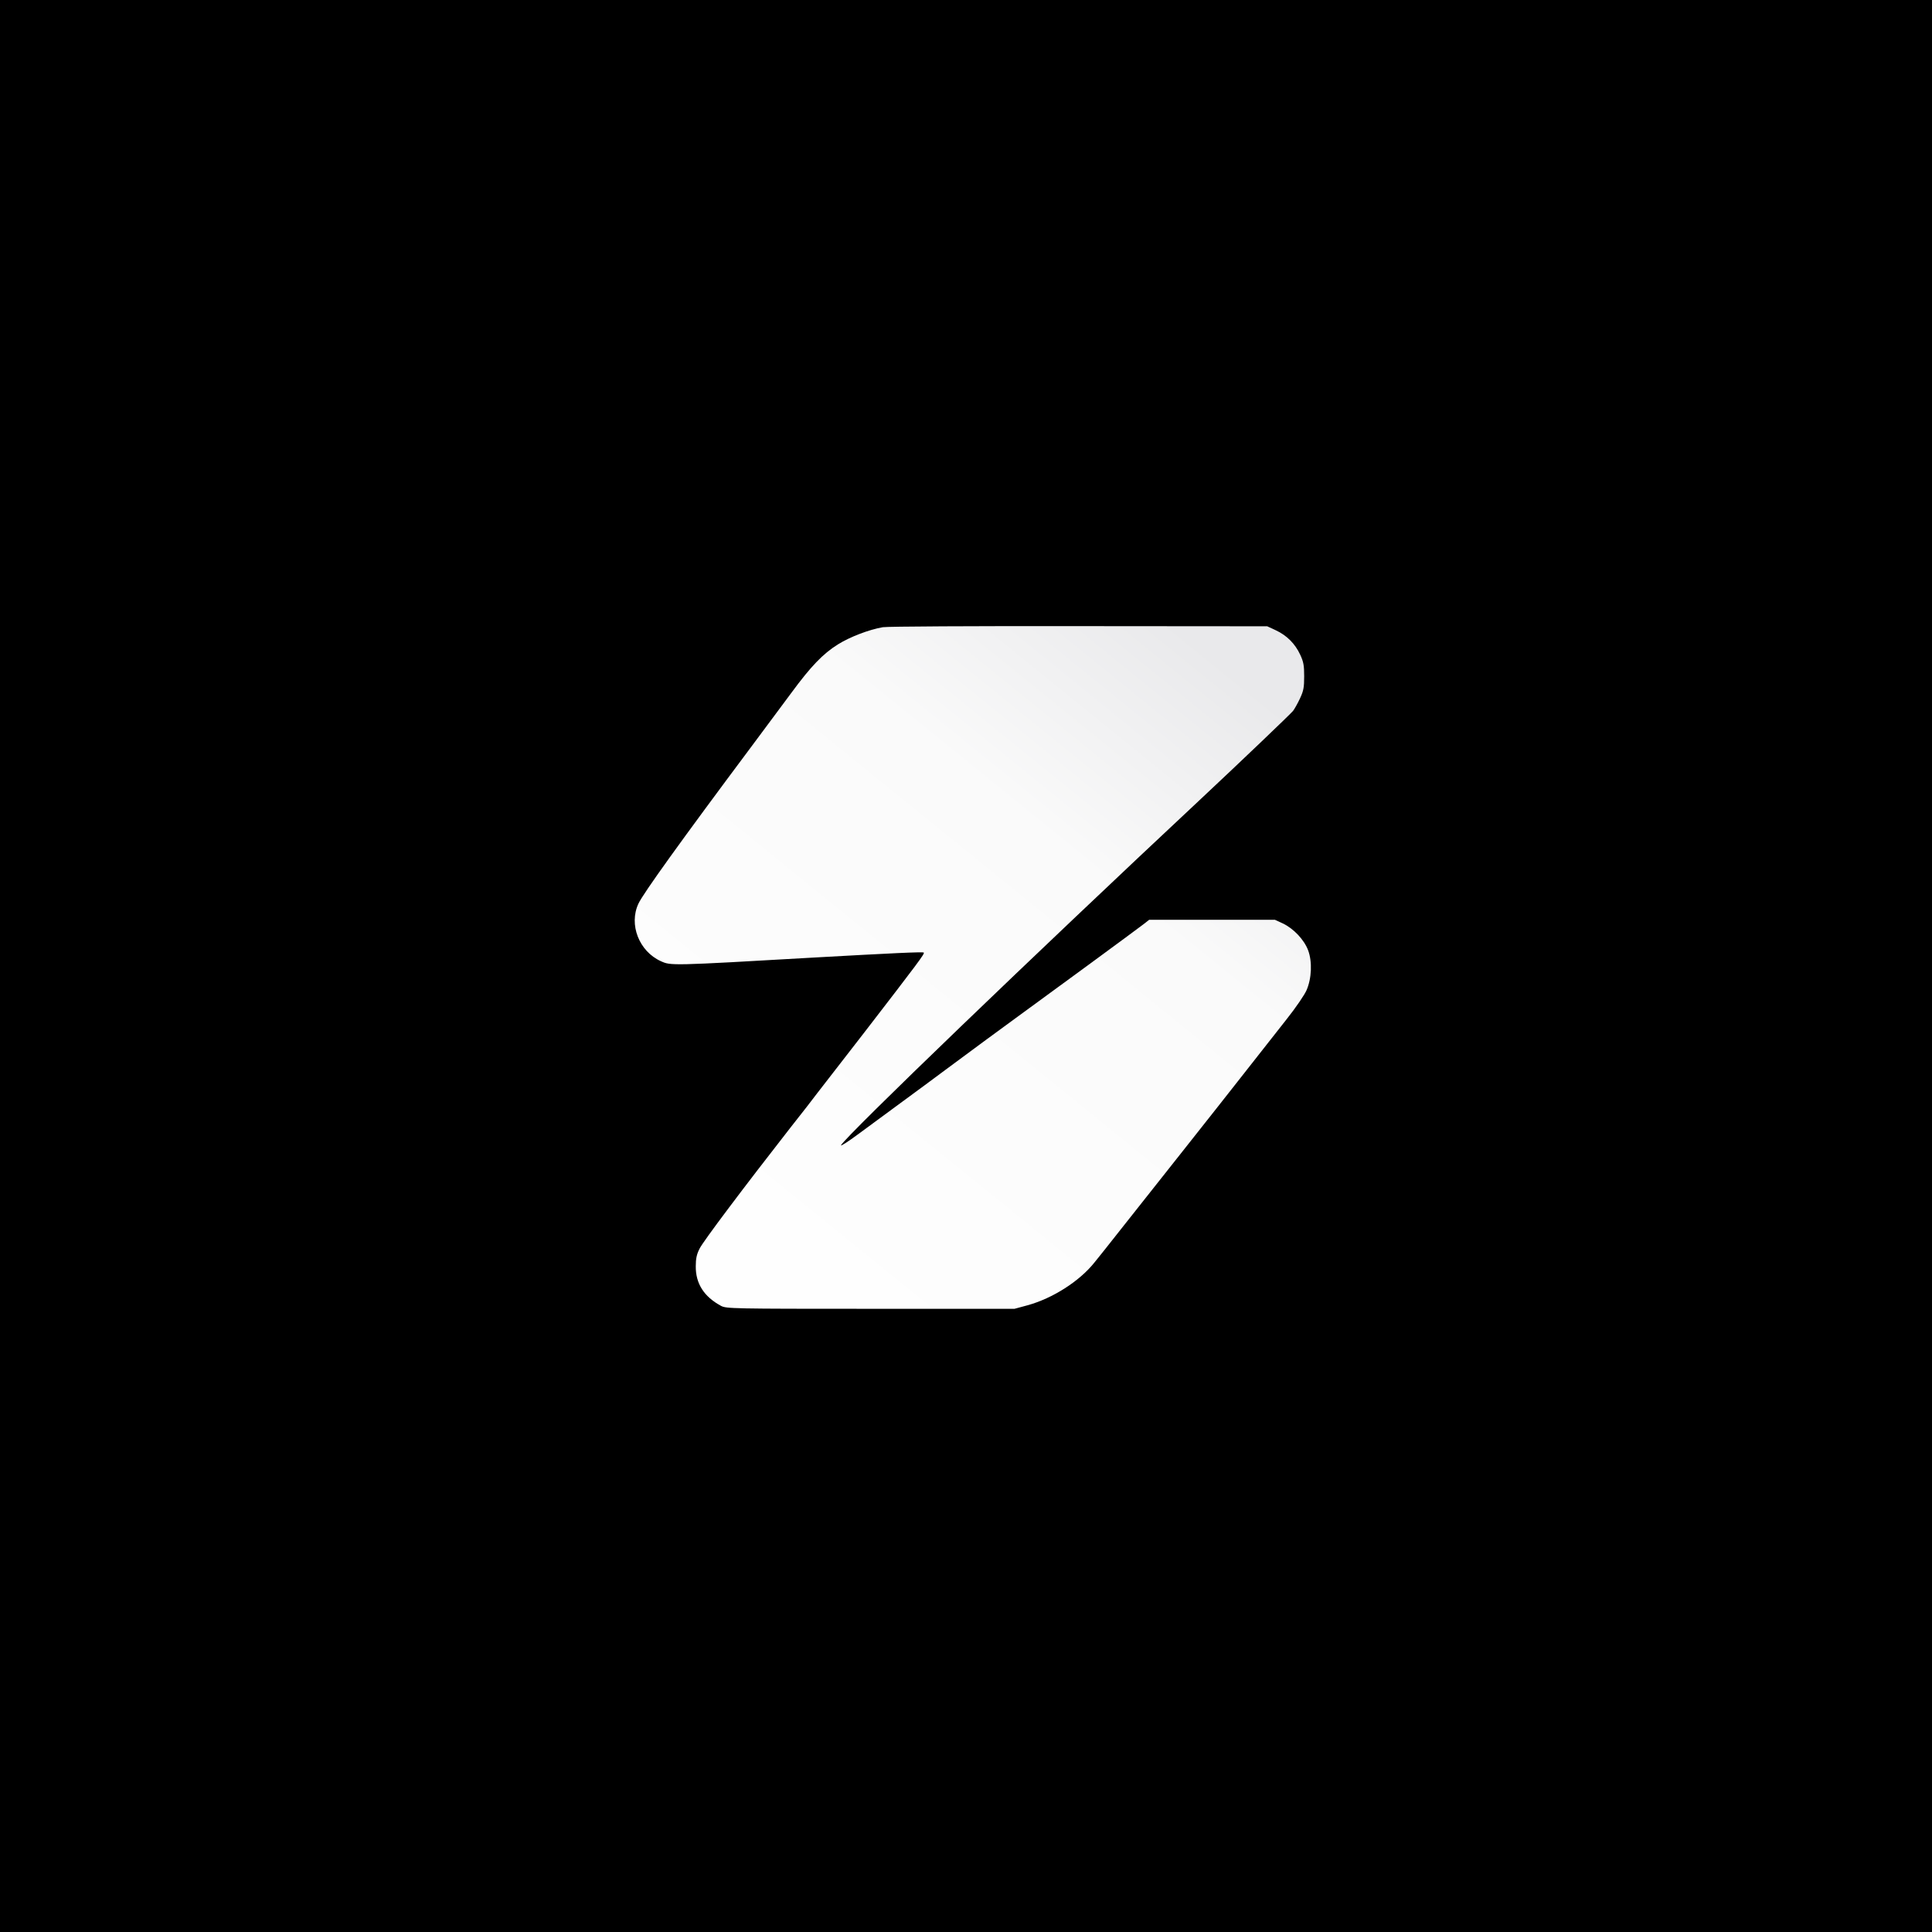
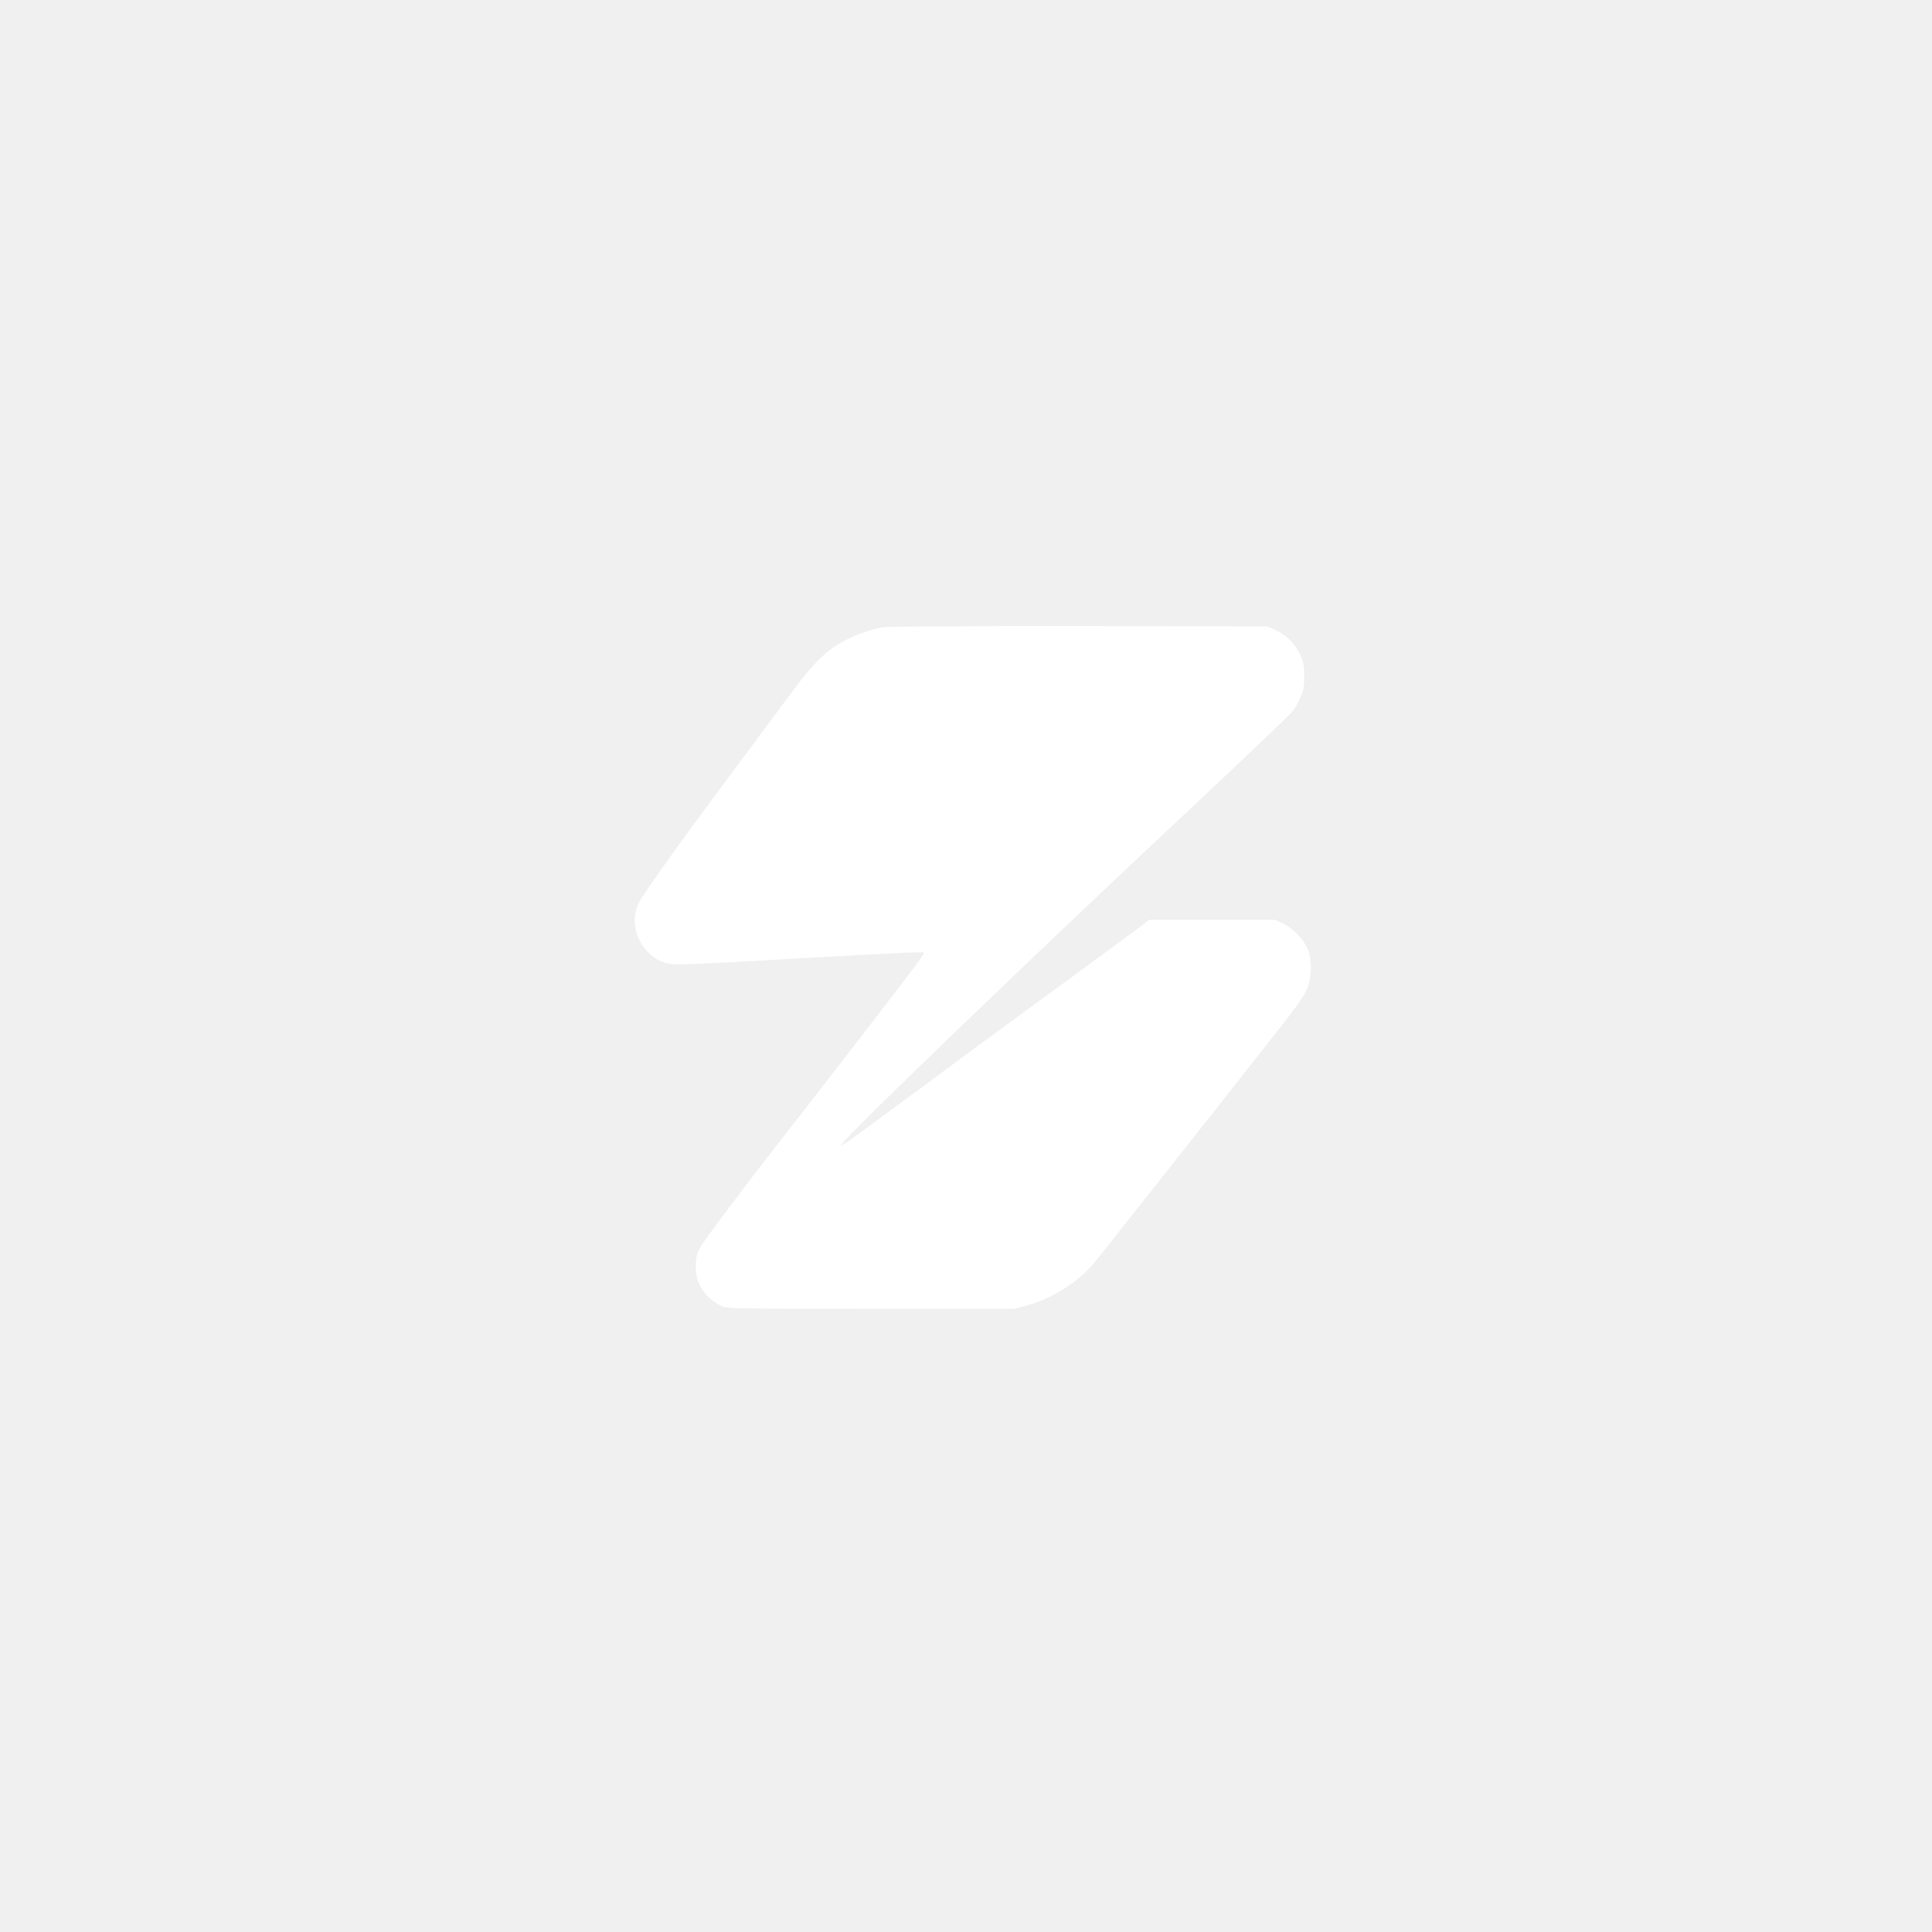
<svg xmlns="http://www.w3.org/2000/svg" viewBox="0 0 1254 1254" width="1254" height="1254">
-   <defs>
-     <linearGradient id="zuse-mark" x1="0" y1="0" x2="0.8" y2="1">
-       <stop offset="0" stop-color="#ffffff" />
-       <stop offset="0.72" stop-color="#fafafa" />
-       <stop offset="1" stop-color="#e9e9eb" />
-     </linearGradient>
-   </defs>
-   <rect width="1254" height="1254" fill="#000000" />
-   <g transform="translate(0 1254) scale(0.1 -0.1)">
-     <path d="M5730 8469 c-88 -15 -214 -63 -292 -112 -96 -60 -175 -142 -300 -312 -57 -77 -176 -237 -264 -355 -449 -601 -700 -950 -730 -1015 -64 -136 4 -310 146 -374 65 -29 60 -30 995 24 501 28 706 38 711 32 7 -7 -35 -63 -385 -517 -147 -190 -285 -368 -307 -396 -21 -29 -100 -130 -175 -225 -296 -379 -565 -736 -588 -783 -19 -37 -25 -65 -25 -115 -1 -112 53 -197 164 -257 34 -18 73 -19 970 -19 l935 0 85 23 c163 45 337 156 434 278 23 28 98 122 167 210 69 87 247 312 395 499 148 187 340 430 426 540 87 110 204 260 261 332 58 73 115 157 127 185 34 77 38 186 11 259 -26 70 -95 142 -164 175 l-52 24 -408 0 -408 0 -37 -29 c-37 -29 -613 -452 -832 -611 -106 -77 -243 -178 -475 -350 -49 -37 -166 -123 -260 -192 -93 -68 -223 -164 -288 -212 -65 -48 -114 -79 -108 -69 34 62 1258 1240 2336 2248 268 251 580 549 598 571 10 13 30 49 45 81 23 49 27 71 27 143 0 71 -4 94 -26 141 -33 71 -87 125 -158 158 l-56 26 -1220 1 c-696 1 -1243 -2 -1275 -7z" fill="url(#zuse-mark)" />
-   </g>
+   <path d="M5730 8469 c-88 -15 -214 -63 -292 -112 -96 -60 -175 -142 -300 -312 -57 -77 -176 -237 -264 -355 -449 -601 -700 -950 -730 -1015 -64 -136 4 -310 146 -374 65 -29 60 -30 995 24 501 28 706 38 711 32 7 -7 -35 -63 -385 -517 -147 -190 -285 -368 -307 -396 -21 -29 -100 -130 -175 -225 -296 -379 -565 -736 -588 -783 -19 -37 -25 -65 -25 -115 -1 -112 53 -197 164 -257 34 -18 73 -19 970 -19 l935 0 85 23 c163 45 337 156 434 278 23 28 98 122 167 210 69 87 247 312 395 499 148 187 340 430 426 540 87 110 204 260 261 332 58 73 115 157 127 185 34 77 38 186 11 259 -26 70 -95 142 -164 175 l-52 24 -408 0 -408 0 -37 -29 c-37 -29 -613 -452 -832 -611 -106 -77 -243 -178 -475 -350 -49 -37 -166 -123 -260 -192 -93 -68 -223 -164 -288 -212 -65 -48 -114 -79 -108 -69 34 62 1258 1240 2336 2248 268 251 580 549 598 571 10 13 30 49 45 81 23 49 27 71 27 143 0 71 -4 94 -26 141 -33 71 -87 125 -158 158 l-56 26 -1220 1 c-696 1 -1243 -2 -1275 -7z" fill="#fff" transform="translate(0 1254) scale(0.1 -0.1)" />
</svg>
